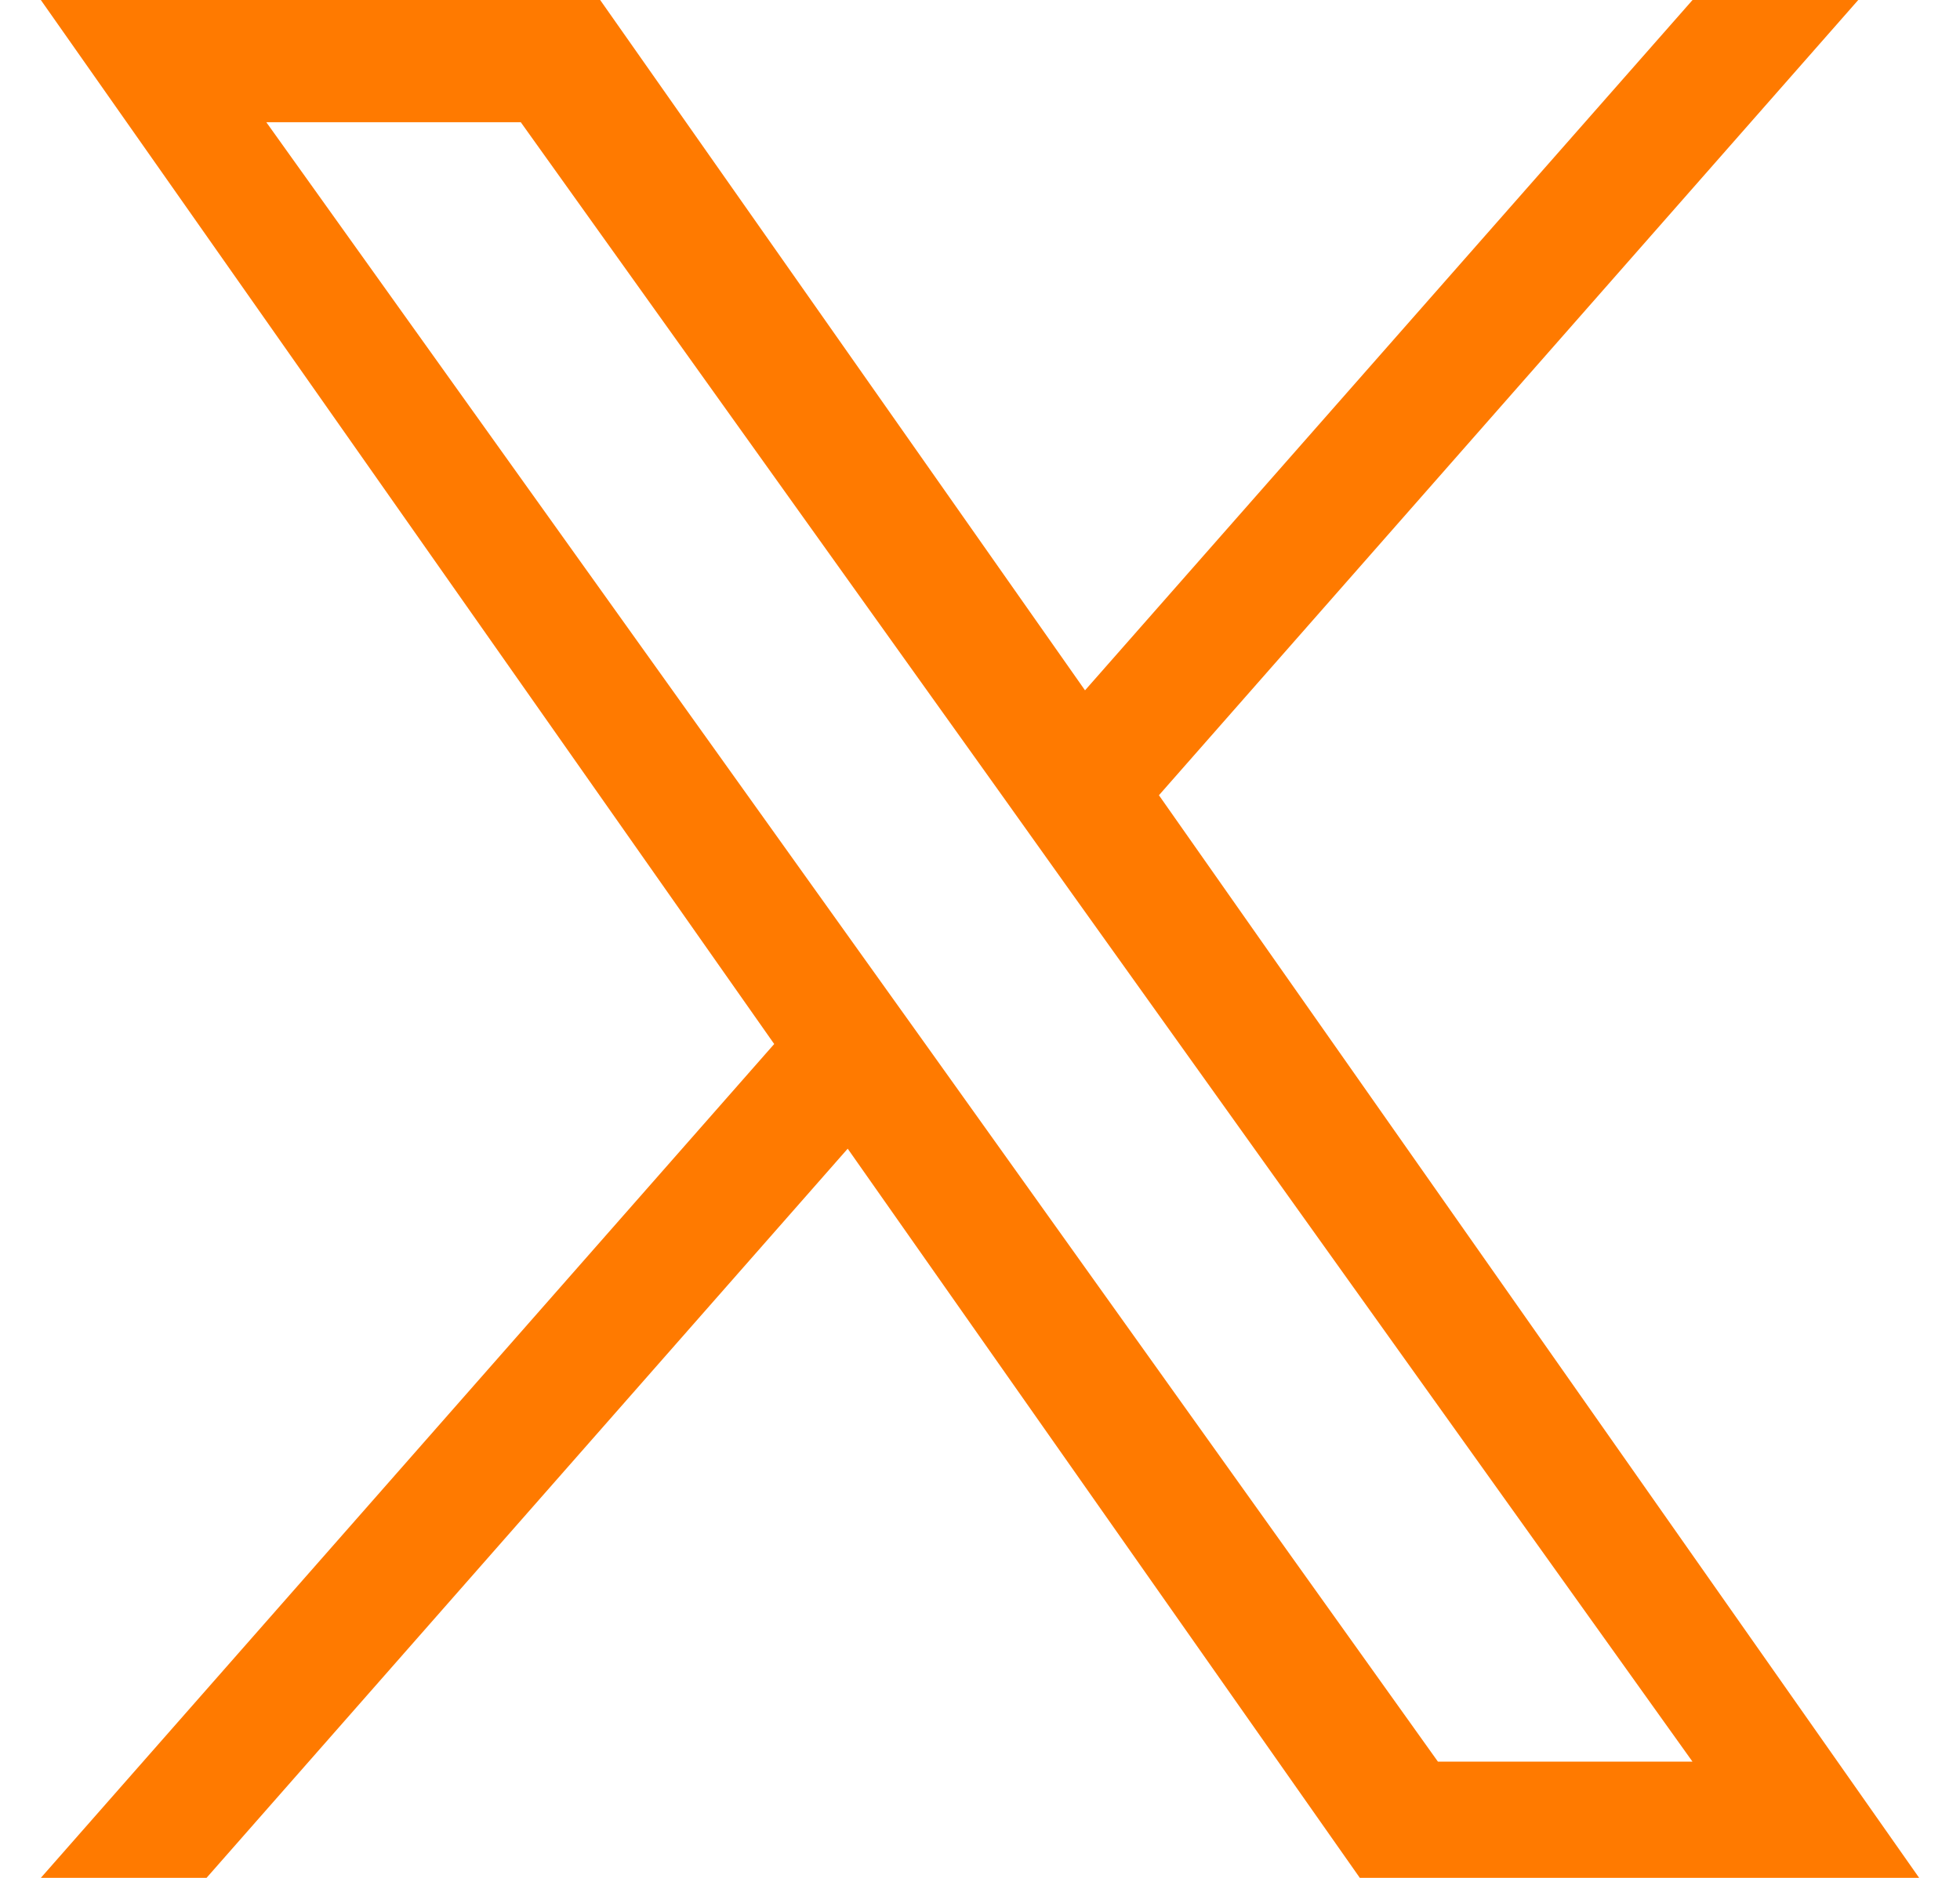
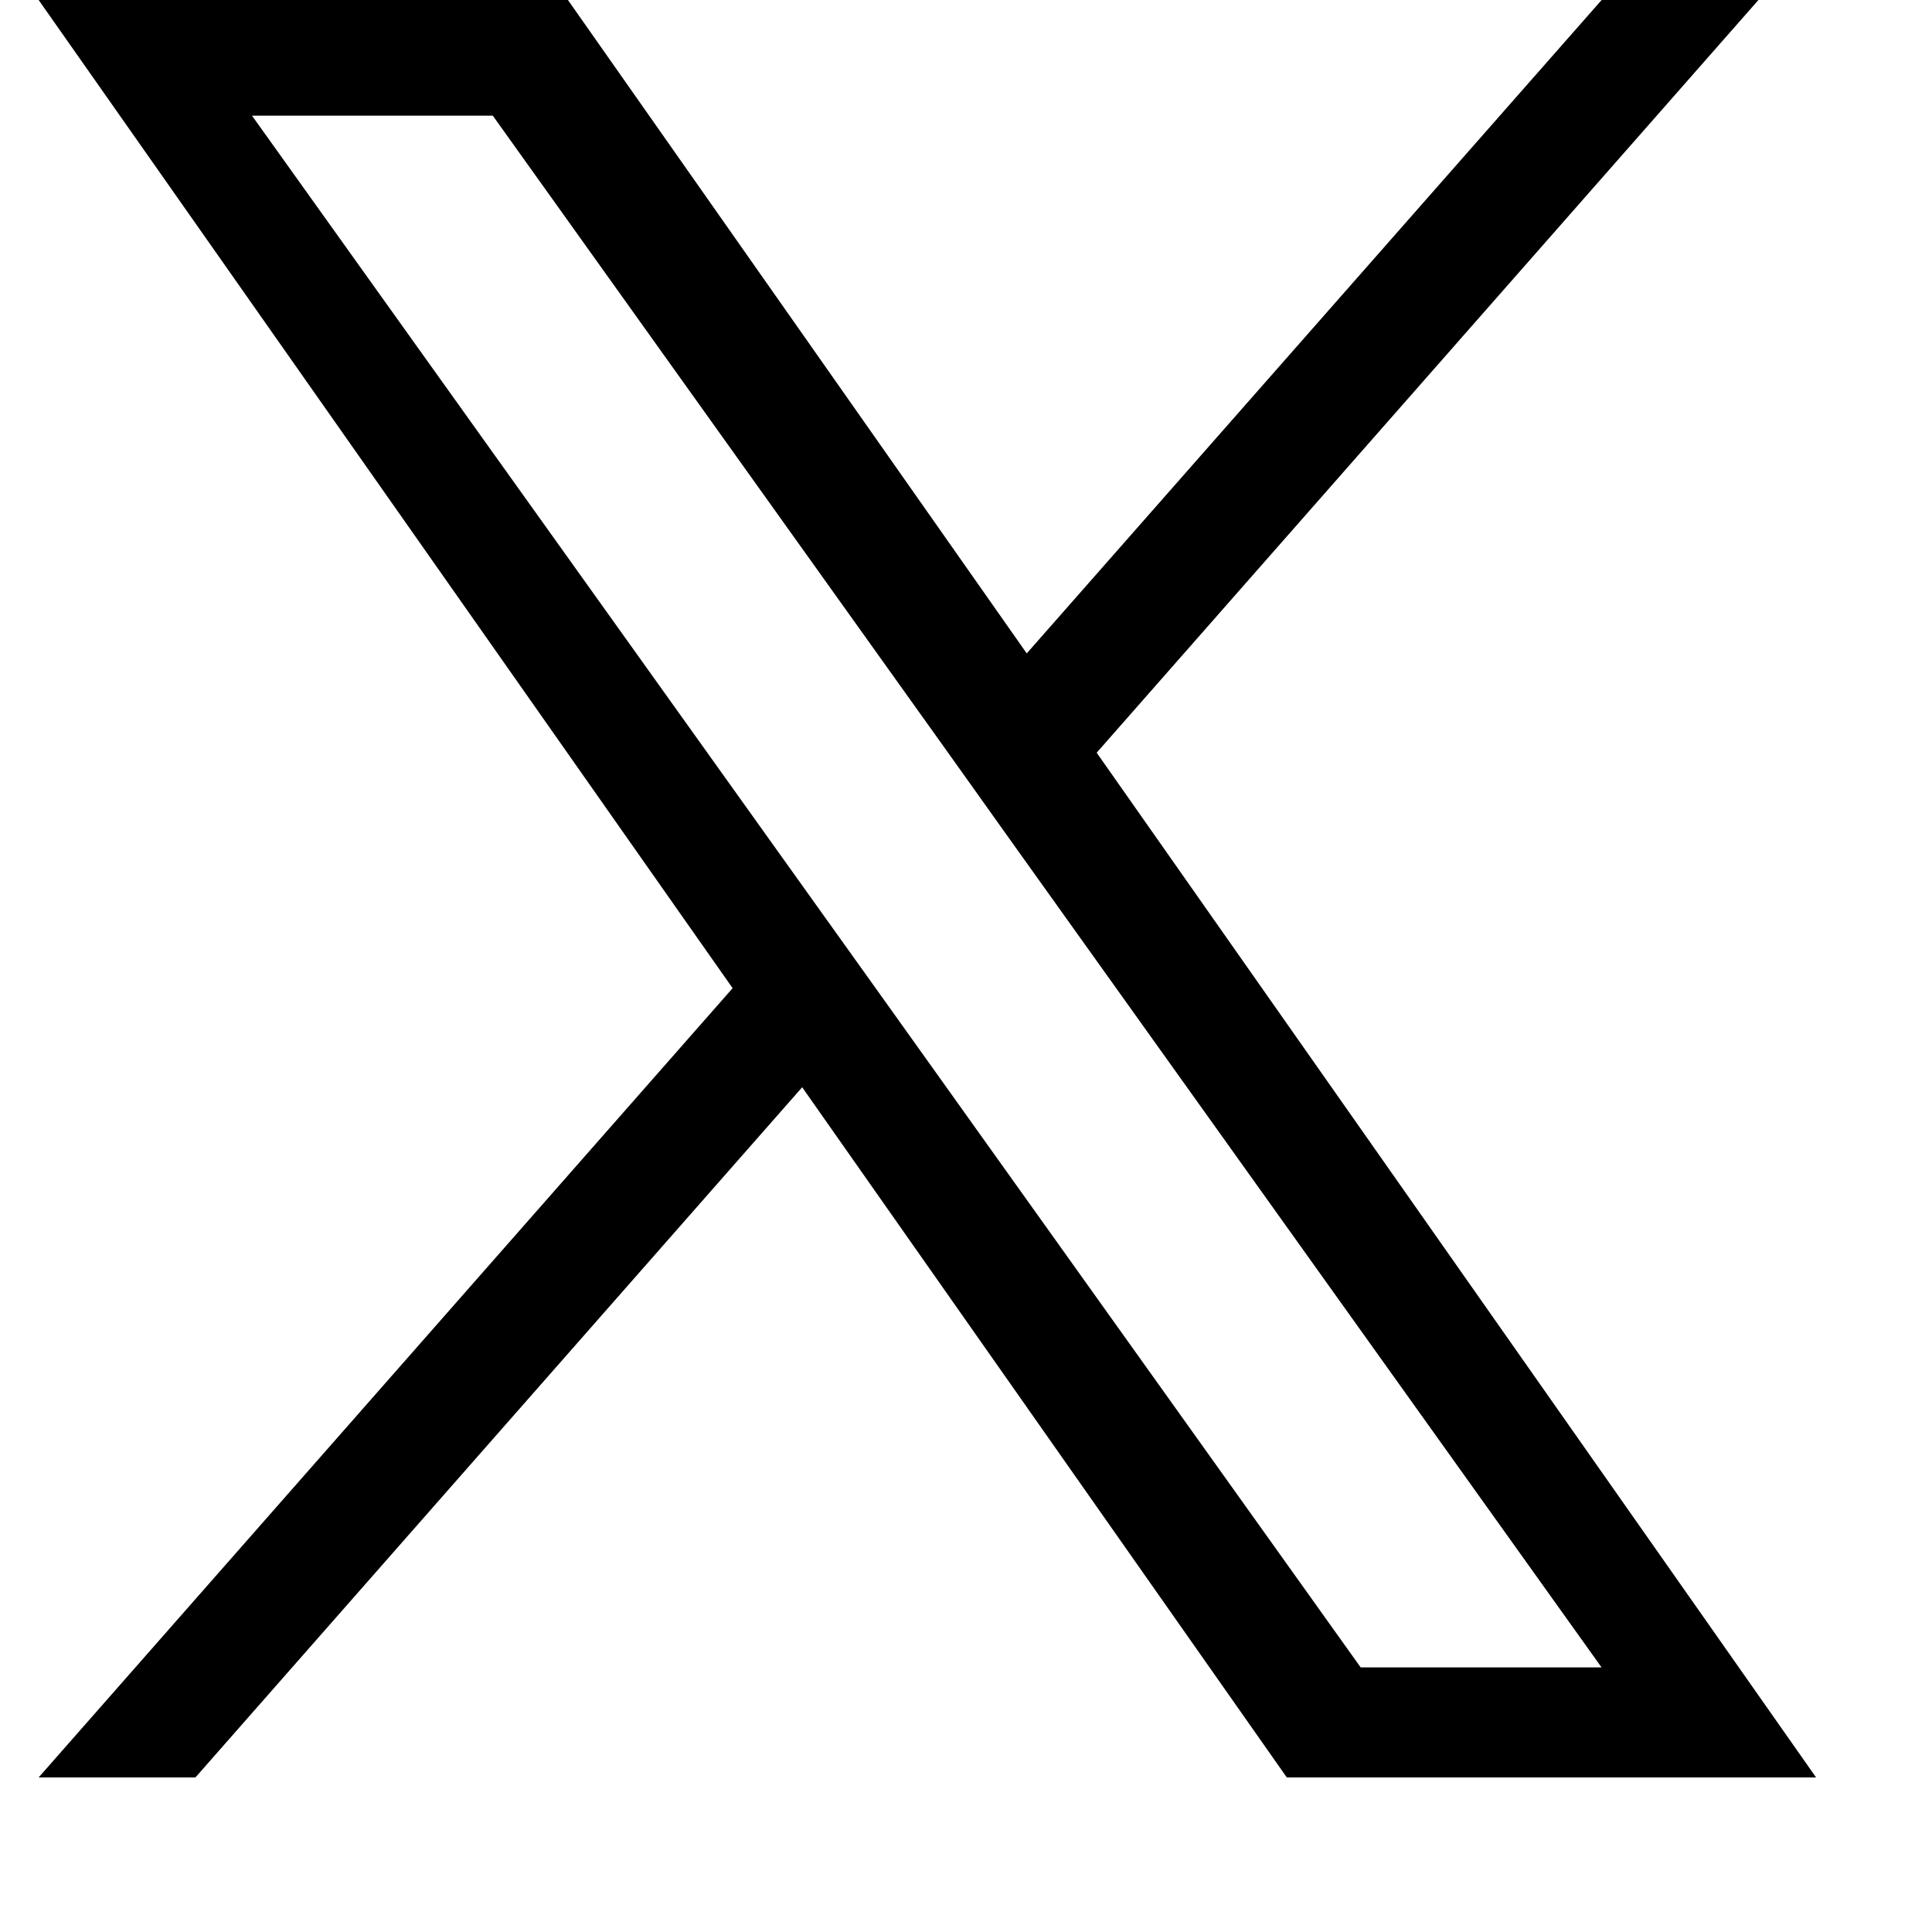
- <svg xmlns="http://www.w3.org/2000/svg" width="24" height="23" viewBox="0 0 24 23" fill="none">
-   <path d="M14.191 9.74L22.754 0H20.725L13.286 8.455L7.349 0H0.5L9.48 12.787L0.5 23H2.529L10.38 14.069L16.651 23H23.5L14.191 9.74ZM11.411 12.899L10.5 11.625L3.261 1.497H6.377L12.221 9.674L13.129 10.948L20.724 21.576H17.607L11.411 12.899Z" fill="#FF7A00" />
+ <svg xmlns="http://www.w3.org/2000/svg" width="25" height="25">
+   <path d="M14.191 9.74L22.754 0H20.725L13.286 8.455L7.349 0H0.5L9.48 12.787L0.5 23H2.529L10.38 14.069L16.651 23H23.5L14.191 9.74ZM11.411 12.899L10.5 11.625L3.261 1.497H6.377L12.221 9.674L13.129 10.948L20.724 21.576H17.607L11.411 12.899Z" />
</svg>
